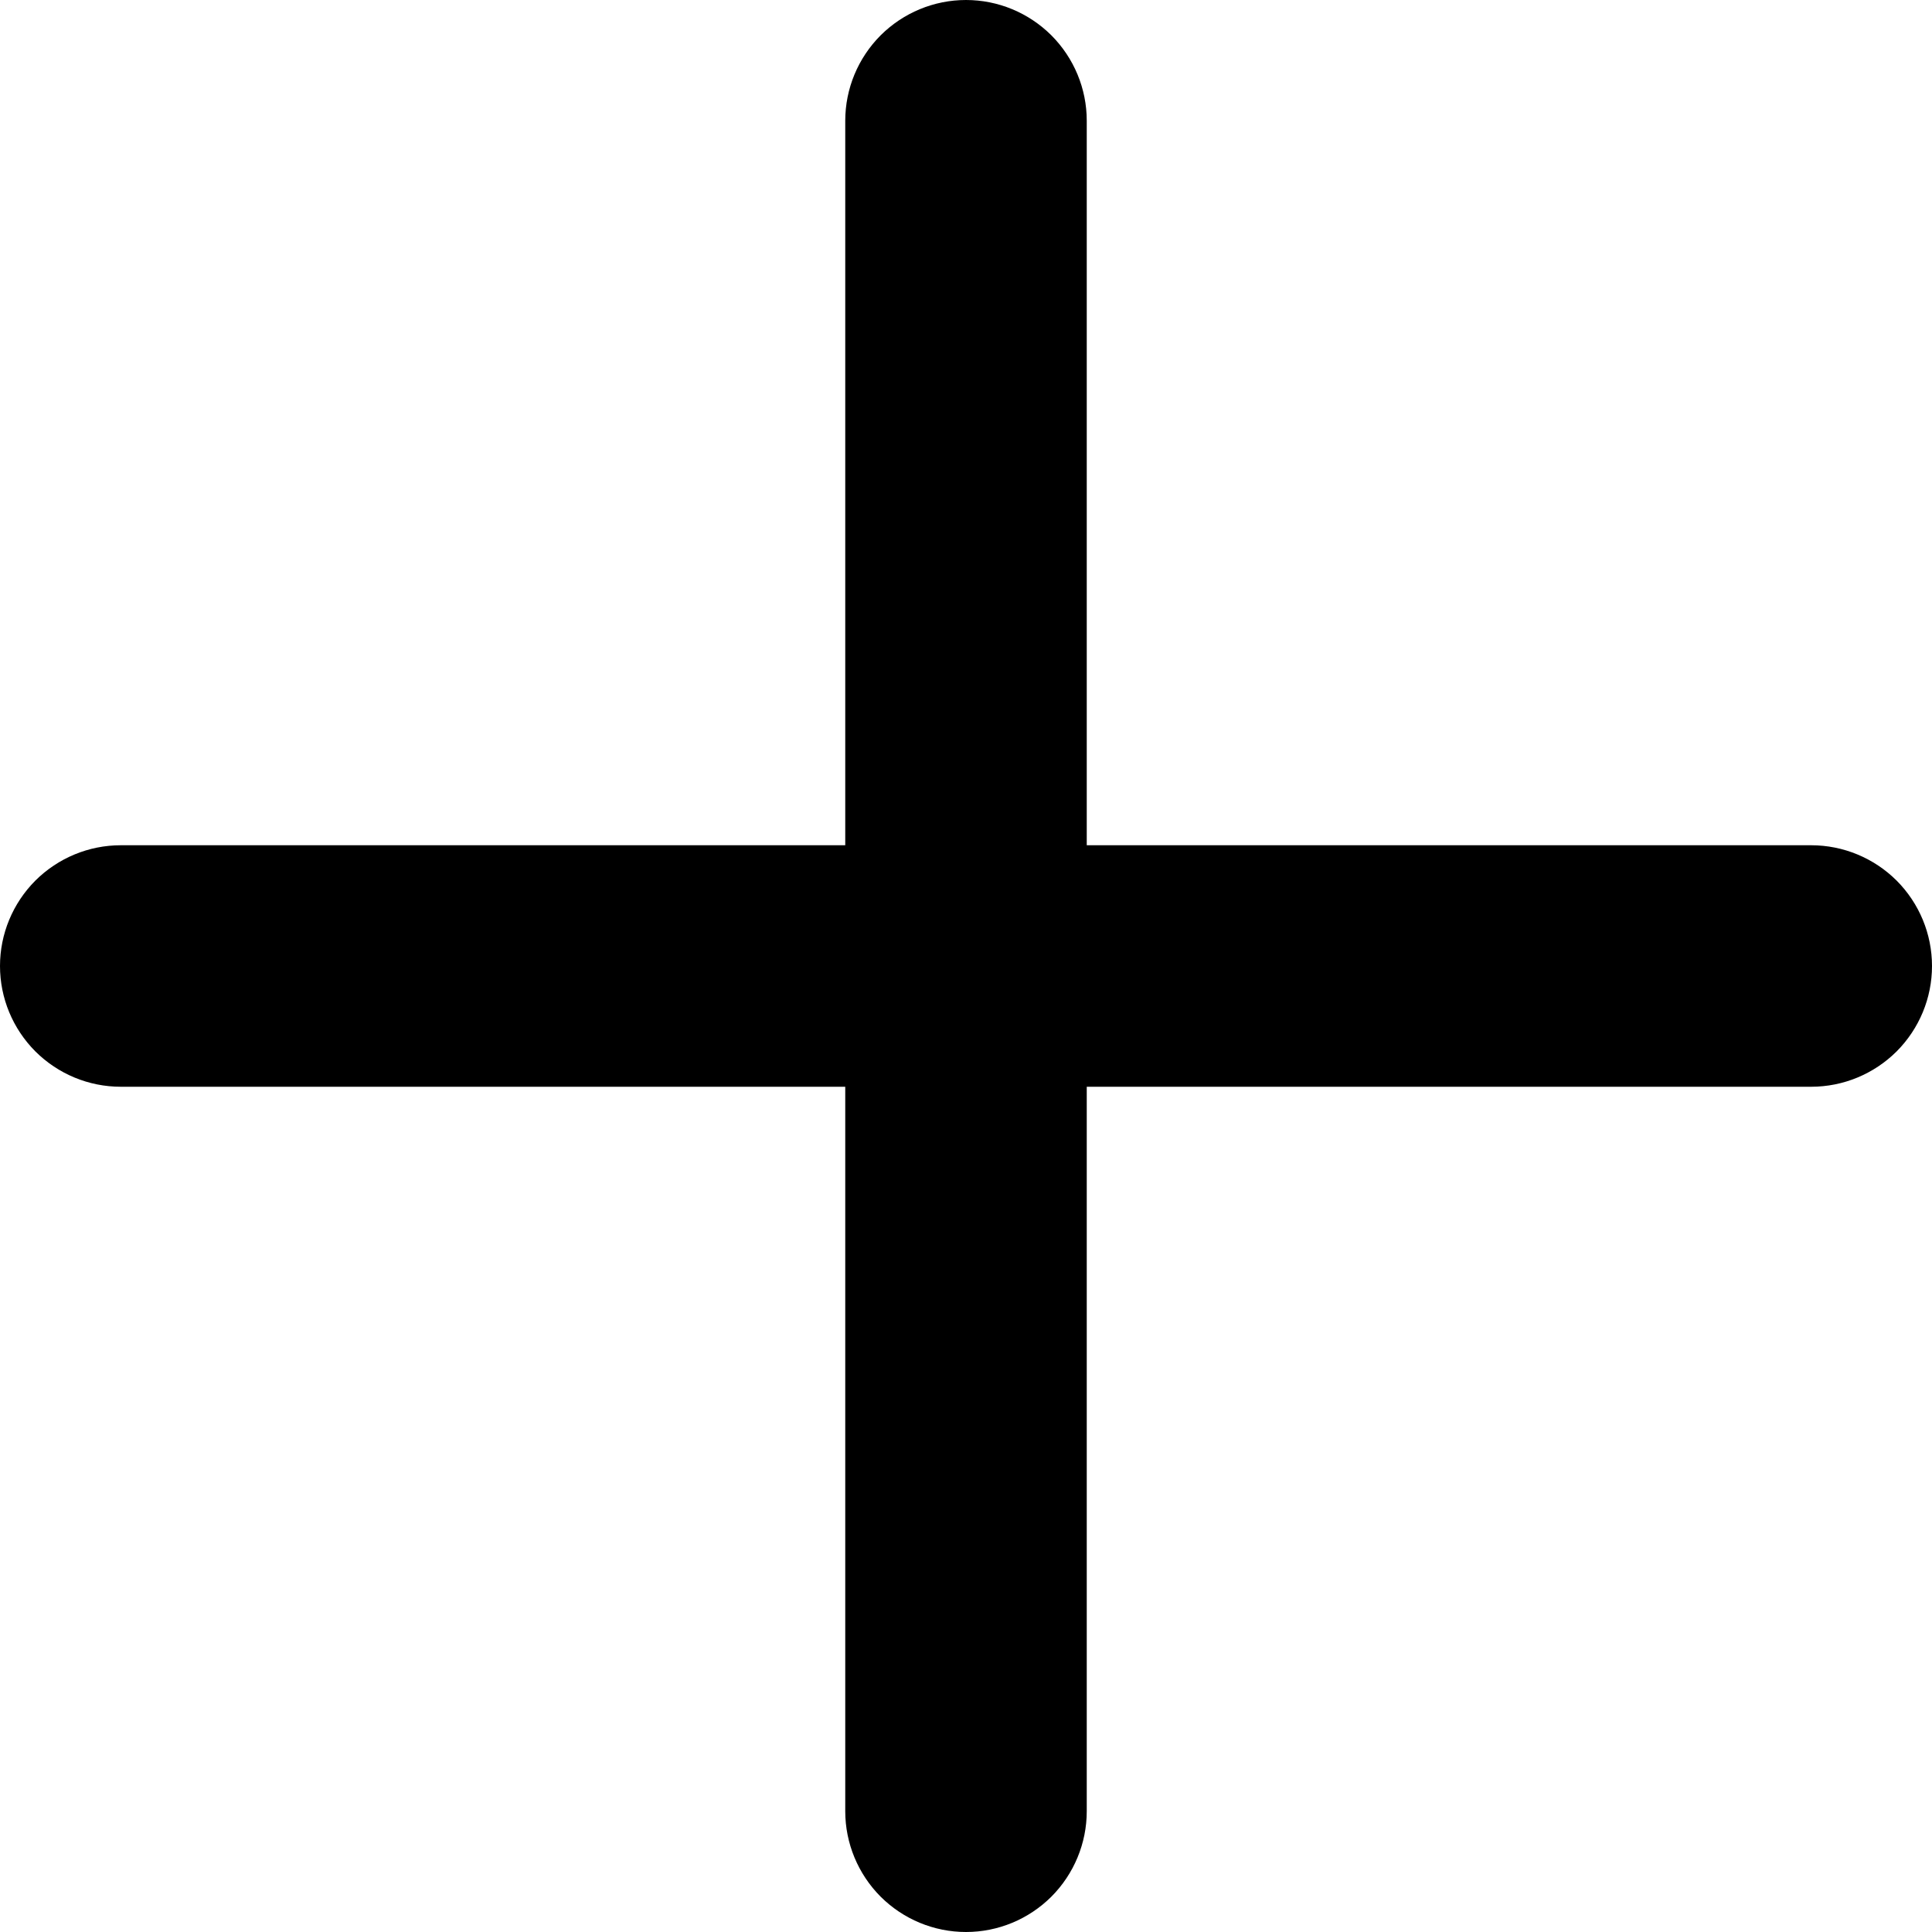
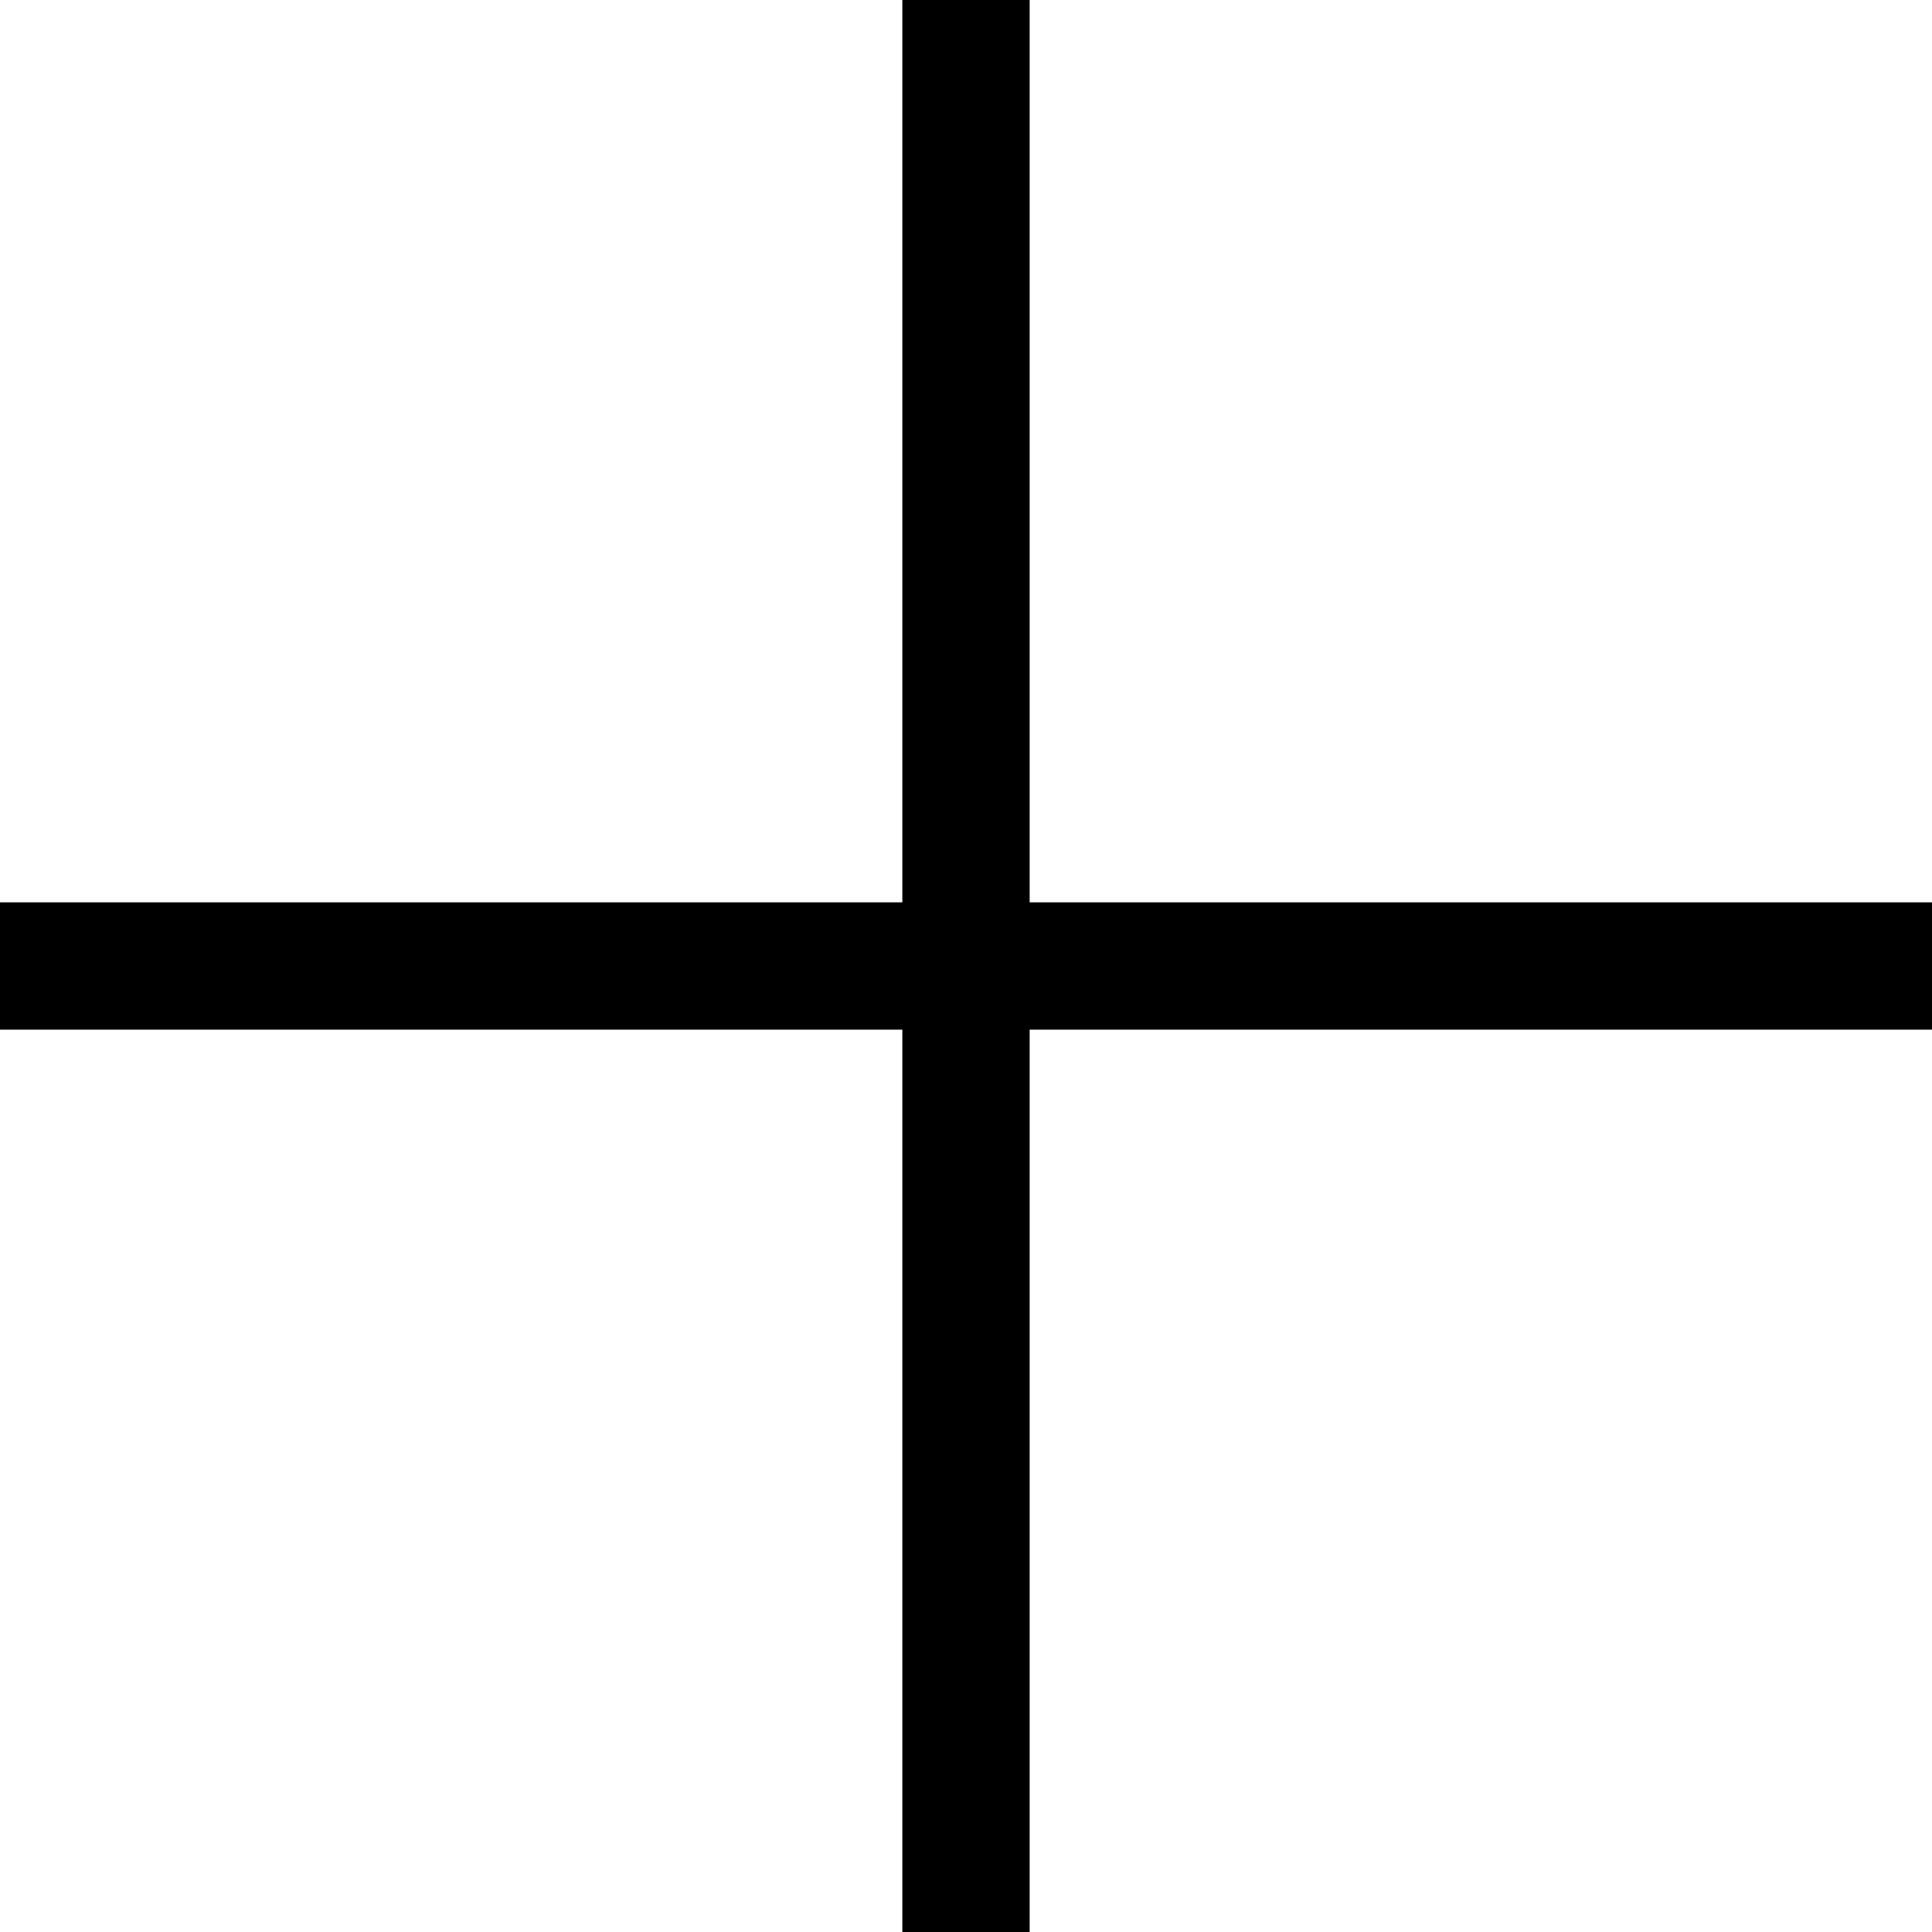
- <svg xmlns="http://www.w3.org/2000/svg" width="20" height="20" viewBox="0 0 20 20" fill="none" rotate="45">
-   <path d="M18.75 8.75H11.25V1.25C11.25 0.918 11.118 0.601 10.884 0.366C10.649 0.132 10.332 0 10 0C9.668 0 9.351 0.132 9.116 0.366C8.882 0.601 8.75 0.918 8.75 1.25V8.75H1.25C0.918 8.75 0.601 8.882 0.366 9.116C0.132 9.351 0 9.668 0 10C0 10.332 0.132 10.649 0.366 10.884C0.601 11.118 0.918 11.25 1.25 11.25H8.75V18.75C8.75 19.081 8.882 19.399 9.116 19.634C9.351 19.868 9.668 20 10 20C10.332 20 10.649 19.868 10.884 19.634C11.118 19.399 11.25 19.081 11.25 18.75V11.25H18.75C19.081 11.25 19.399 11.118 19.634 10.884C19.868 10.649 20 10.332 20 10C20 9.668 19.868 9.351 19.634 9.116C19.399 8.882 19.081 8.75 18.75 8.75Z" fill="black" />
+ <svg xmlns="http://www.w3.org/2000/svg" version="1.1" id="Layer_1" x="0px" y="0px" viewBox="0 0 455 455" style="enable-background:new 0 0 455 455;" xml:space="preserve">
+   <polygon points="455,212.5 242.5,212.5 242.5,0 212.5,0 212.5,212.5 0,212.5 0,242.5 212.5,242.5 212.5,455 242.5,455 242.5,242.5   455,242.5 " />
+   <g>
+ </g>
+   <g>
+ </g>
+   <g>
+ </g>
+   <g>
+ </g>
+   <g>
+ </g>
+   <g>
+ </g>
+   <g>
+ </g>
+   <g>
+ </g>
+   <g>
+ </g>
+   <g>
+ </g>
+   <g>
+ </g>
+   <g>
+ </g>
+   <g>
+ </g>
+   <g>
+ </g>
+   <g>
+ </g>
</svg>
